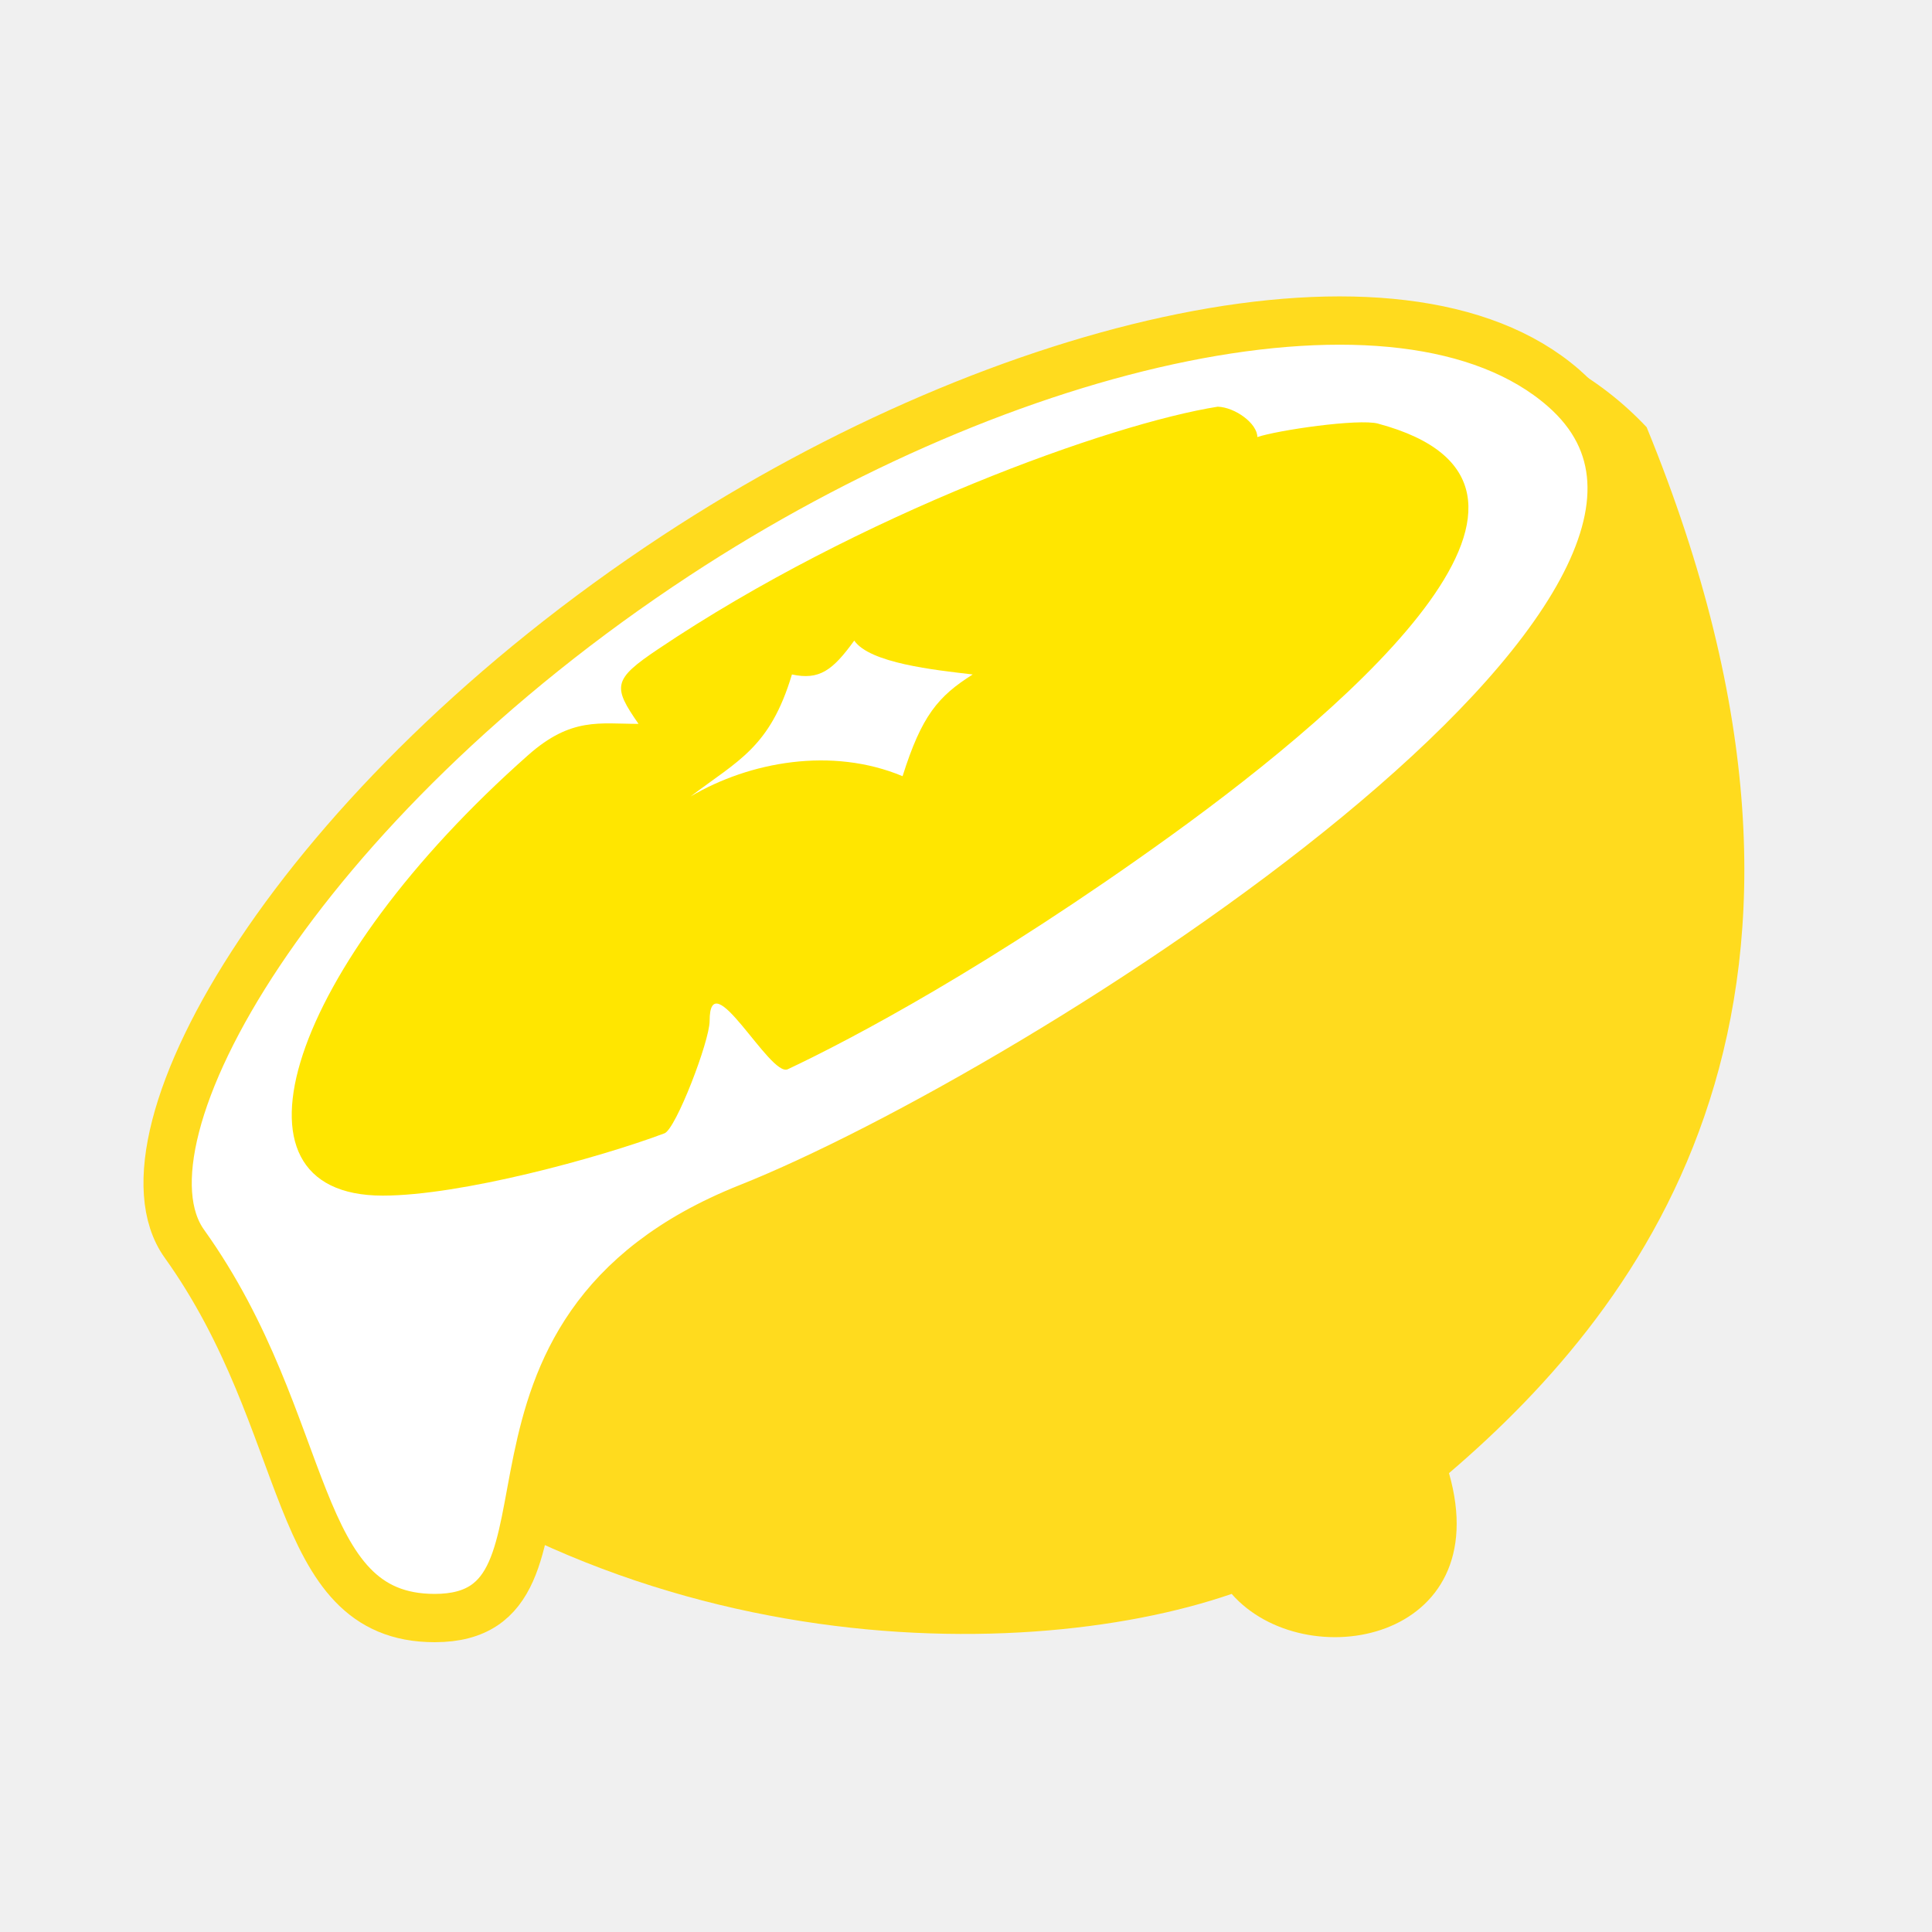
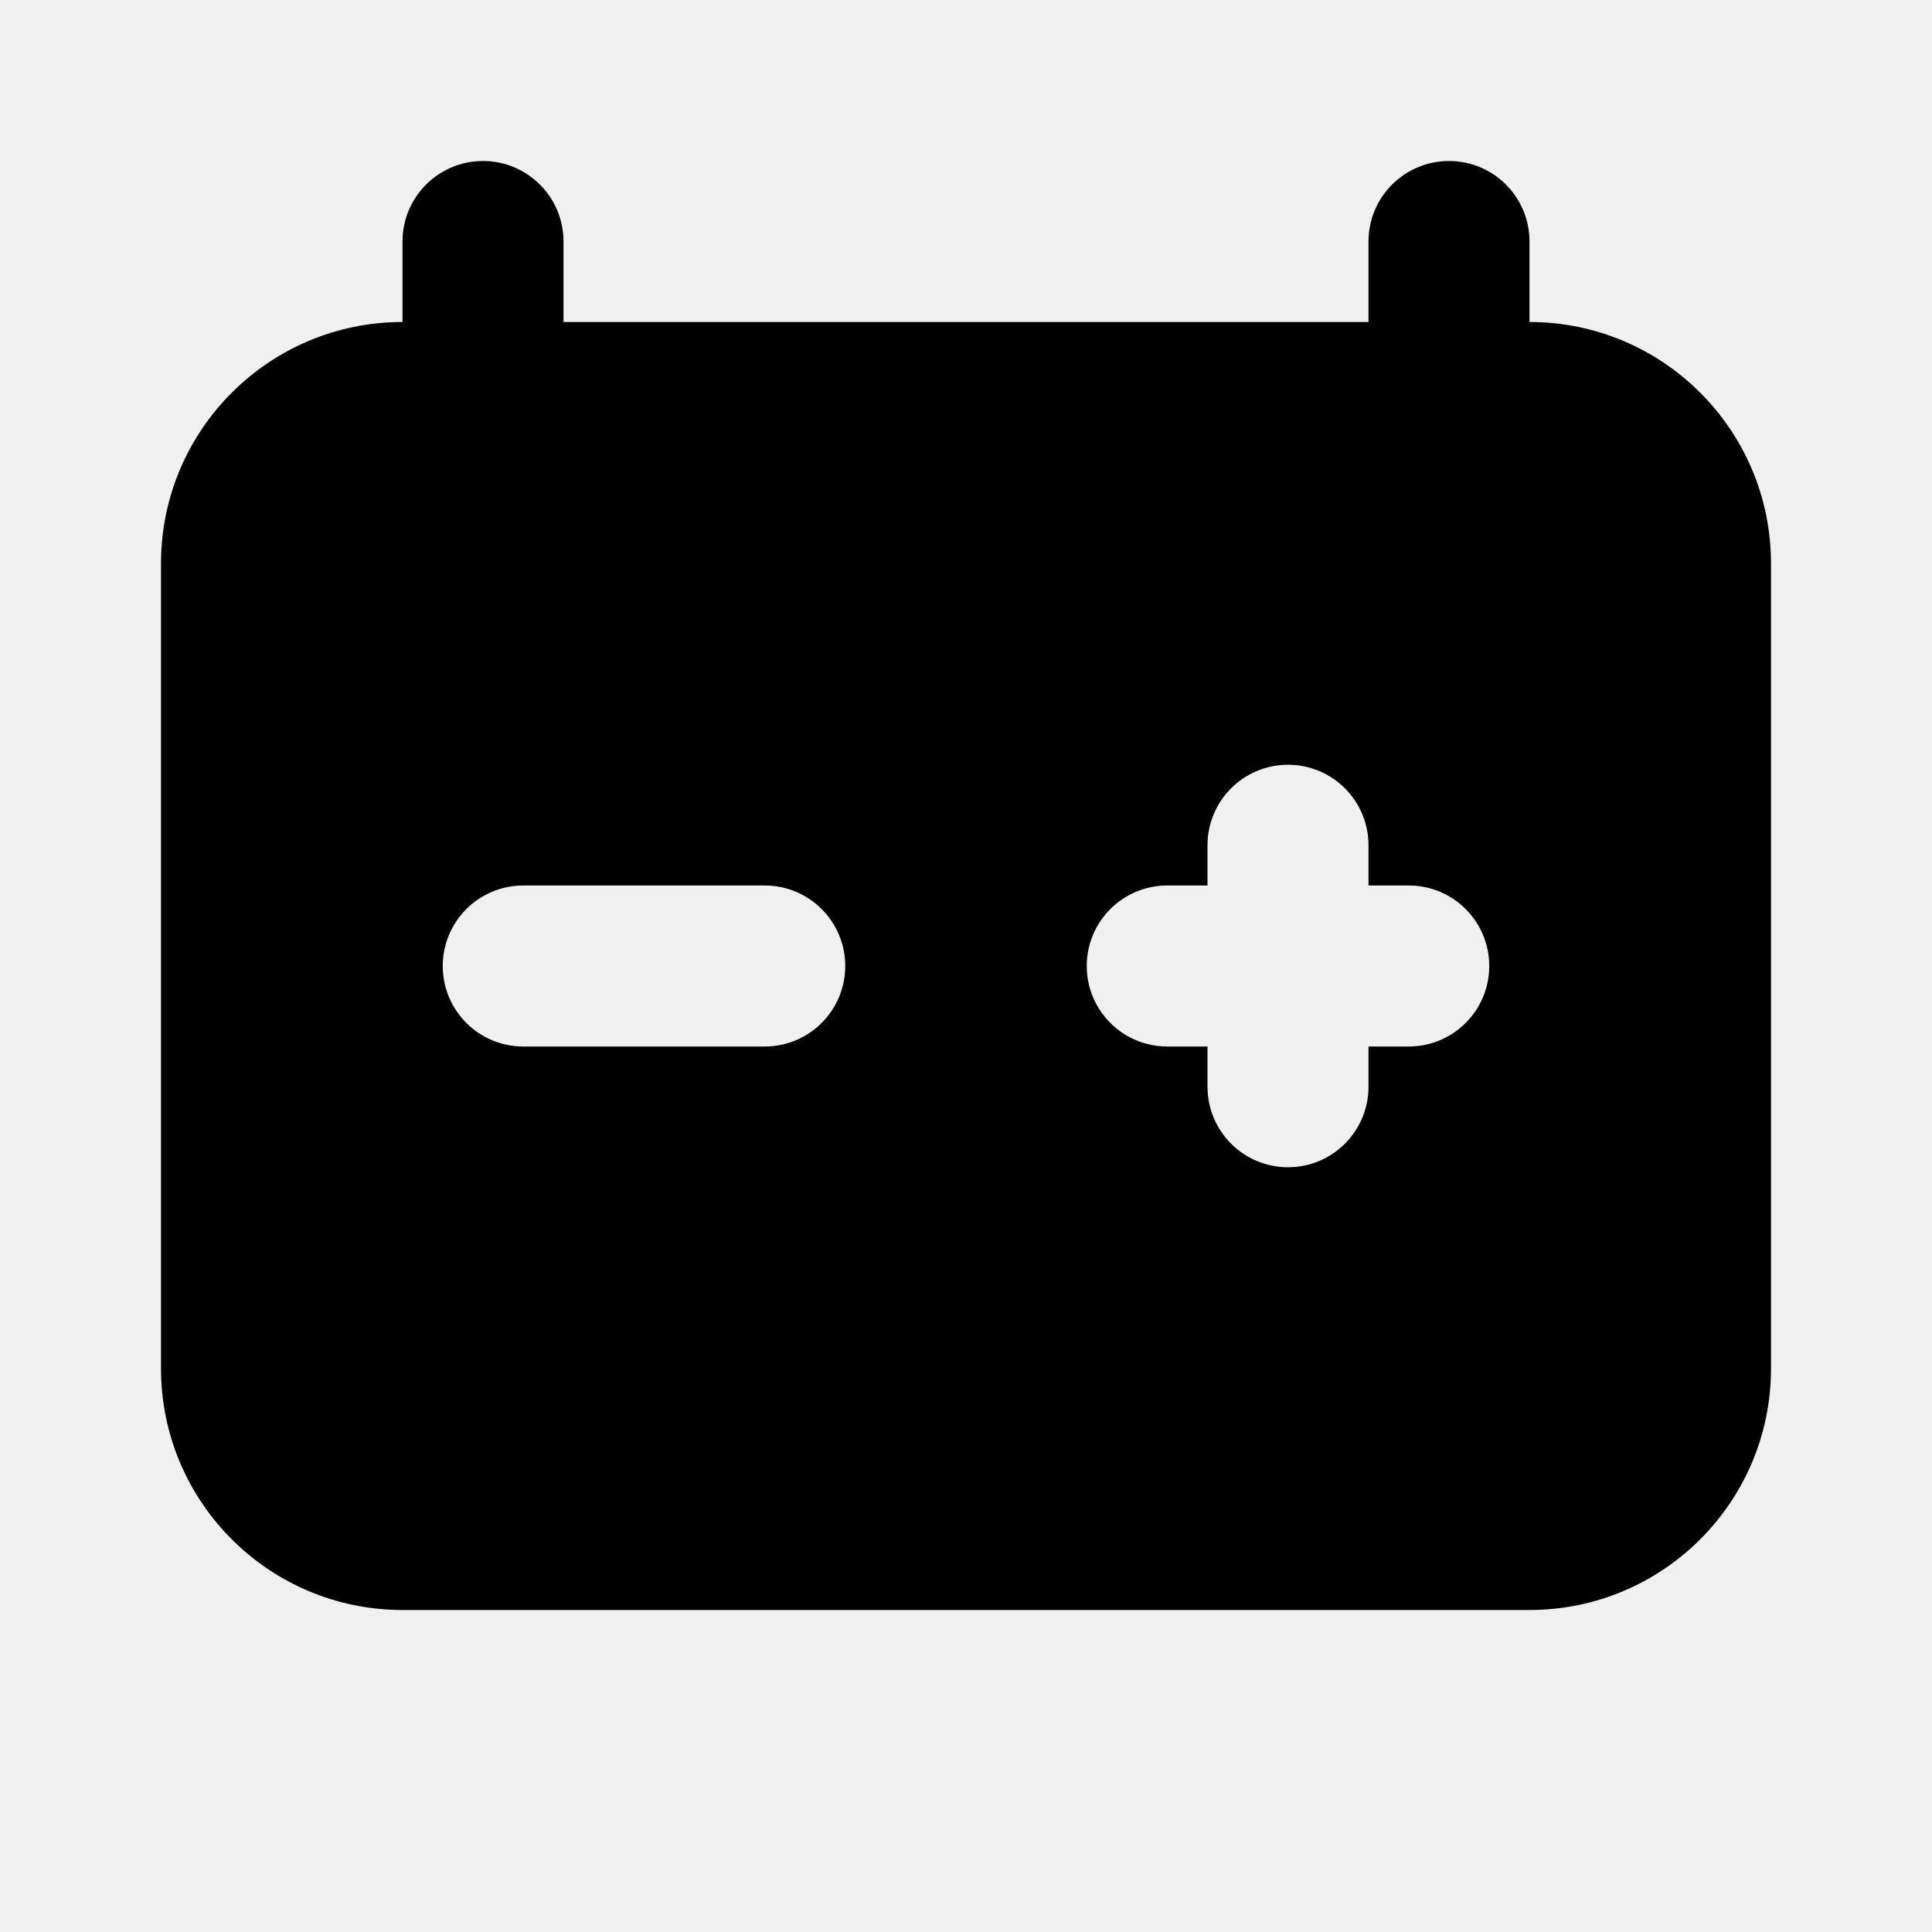
- <svg xmlns="http://www.w3.org/2000/svg" width="40" height="40" fill="none">
-   <path d="M34.092 8.845C38.929 20.652 34.092 27 30 30.5c1 3.5-2.986 4.222-4.5 2.5-4.457 1.537-13.512 1.487-20-5C2 24.5 4.73 16.714 14 11.5c8-4.5 16-7 20.092-2.655Z" fill="#FFDB1E" />
-   <path d="M14 11.5c6.848-4.497 15.025-6.38 18.368-3.47C37.5 12.5 21.5 22.612 15.5 25c-6.5 2.587-3 8.5-6.5 8.5-3 0-2.5-4-5.183-7.75C2.232 23.535 6.16 16.648 14 11.5Z" fill="#fff" stroke="#FFDB1E" />
-   <path d="M28.535 8.772c4.645 1.25-.365 5.695-4.303 8.536-3.732 2.692-6.606 4.21-7.923 4.83-.366.173-1.617-2.252-1.617-1 0 .417-.7 2.238-.934 2.326-1.365.512-4.223 1.29-5.835 1.29-3.491 0-1.923-4.754 3.014-9.122.892-.789 1.478-.645 2.283-.645-.537-.773-.534-.917.403-1.546C17.79 10.64 23 8.77 25.212 8.42c.366.014.82.35.82.629.41-.14 2.095-.388 2.503-.278Z" fill="#FFE600" />
-   <path d="M14.297 16.49c.985-.747 1.644-1.01 2.099-2.526.566.121.841-.08 1.29-.701.324.466 1.657.608 2.453.701-.715.451-1.057.852-1.452 2.106-1.464-.611-3.167-.302-4.39.42Z" fill="#fff" />
+ <svg xmlns="http://www.w3.org/2000/svg" width="32" height="32" viewBox="0 0 24 24">
+   <path fill="currentColor" d="M18 2a1 1 0 0 1 1 1v1a3 3 0 0 1 3 3v10a3 3 0 0 1-3 3H5a3 3 0 0 1-3-3V7a3 3 0 0 1 3-3V3a1 1 0 1 1 2 0v1h10V3a1 1 0 0 1 1-1m-2 7.5a1 1 0 0 0-1 1v.5h-.5a1 1 0 0 0 0 2h.5v.5a1 1 0 0 0 2 0V13h.5a1 1 0 0 0 0-2H17v-.5a1 1 0 0 0-1-1M9.5 11h-3a1 1 0 0 0 0 2h3a1 1 0 0 0 0-2" />
</svg>
